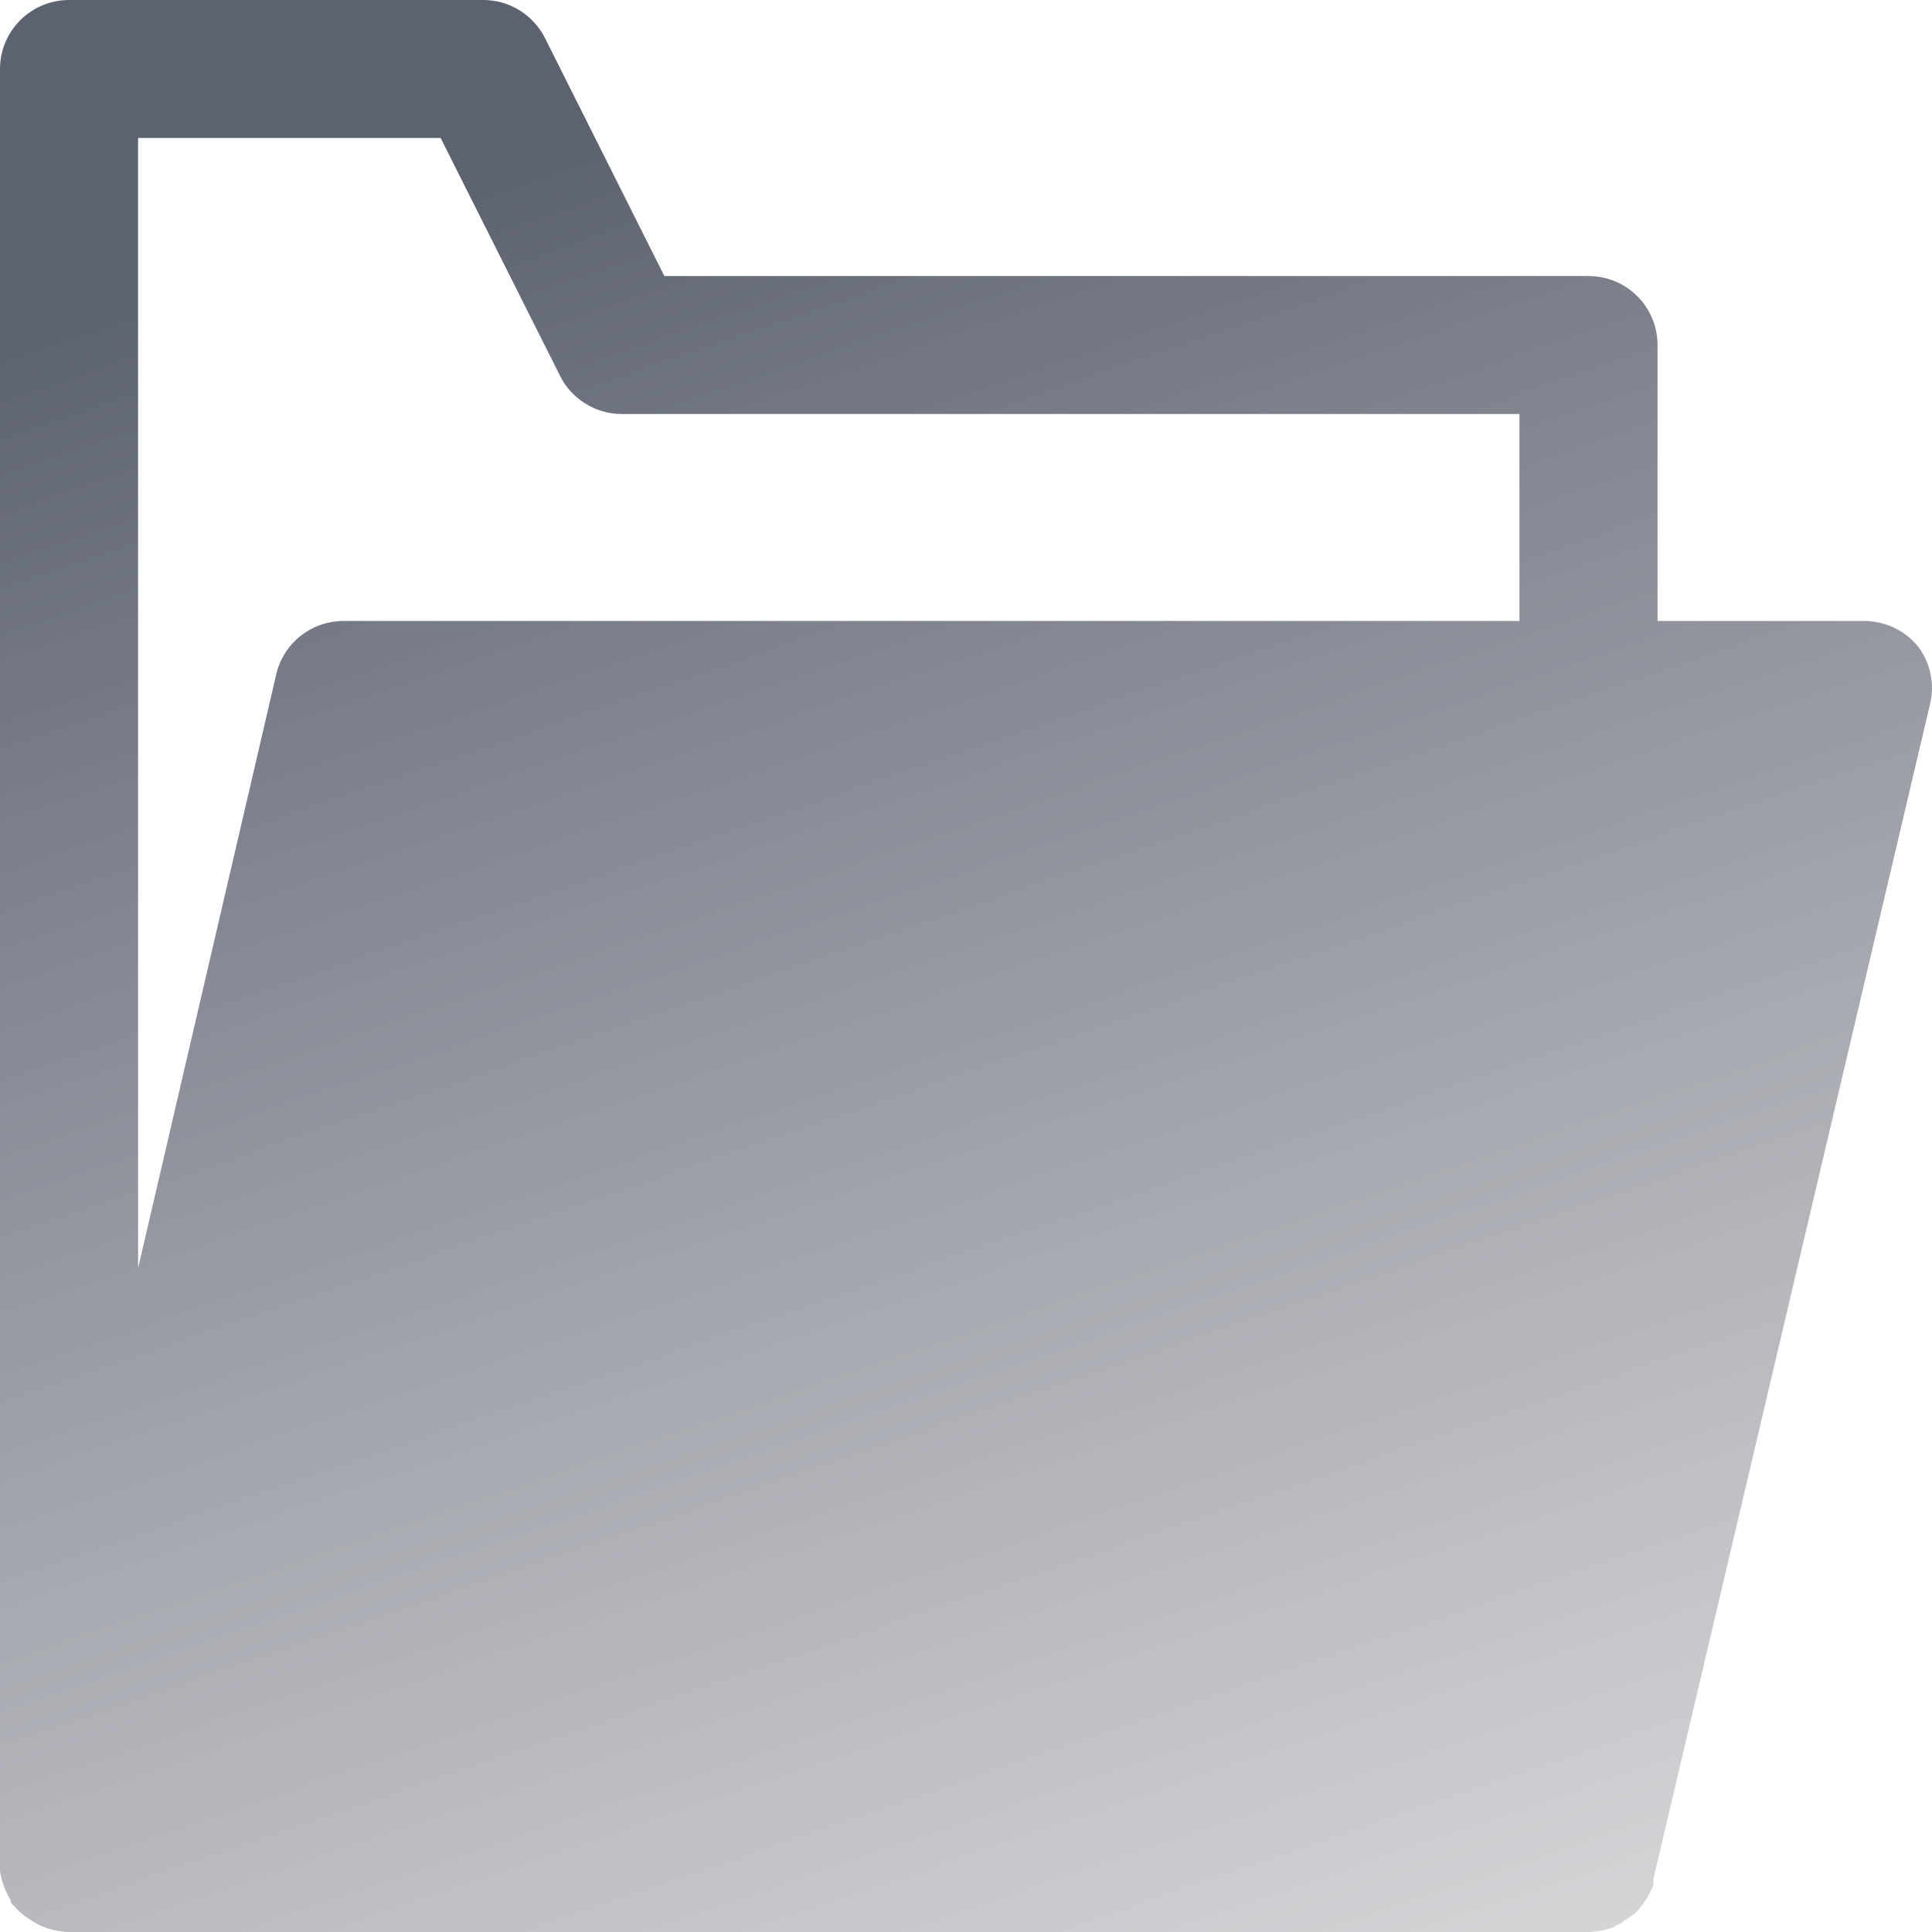
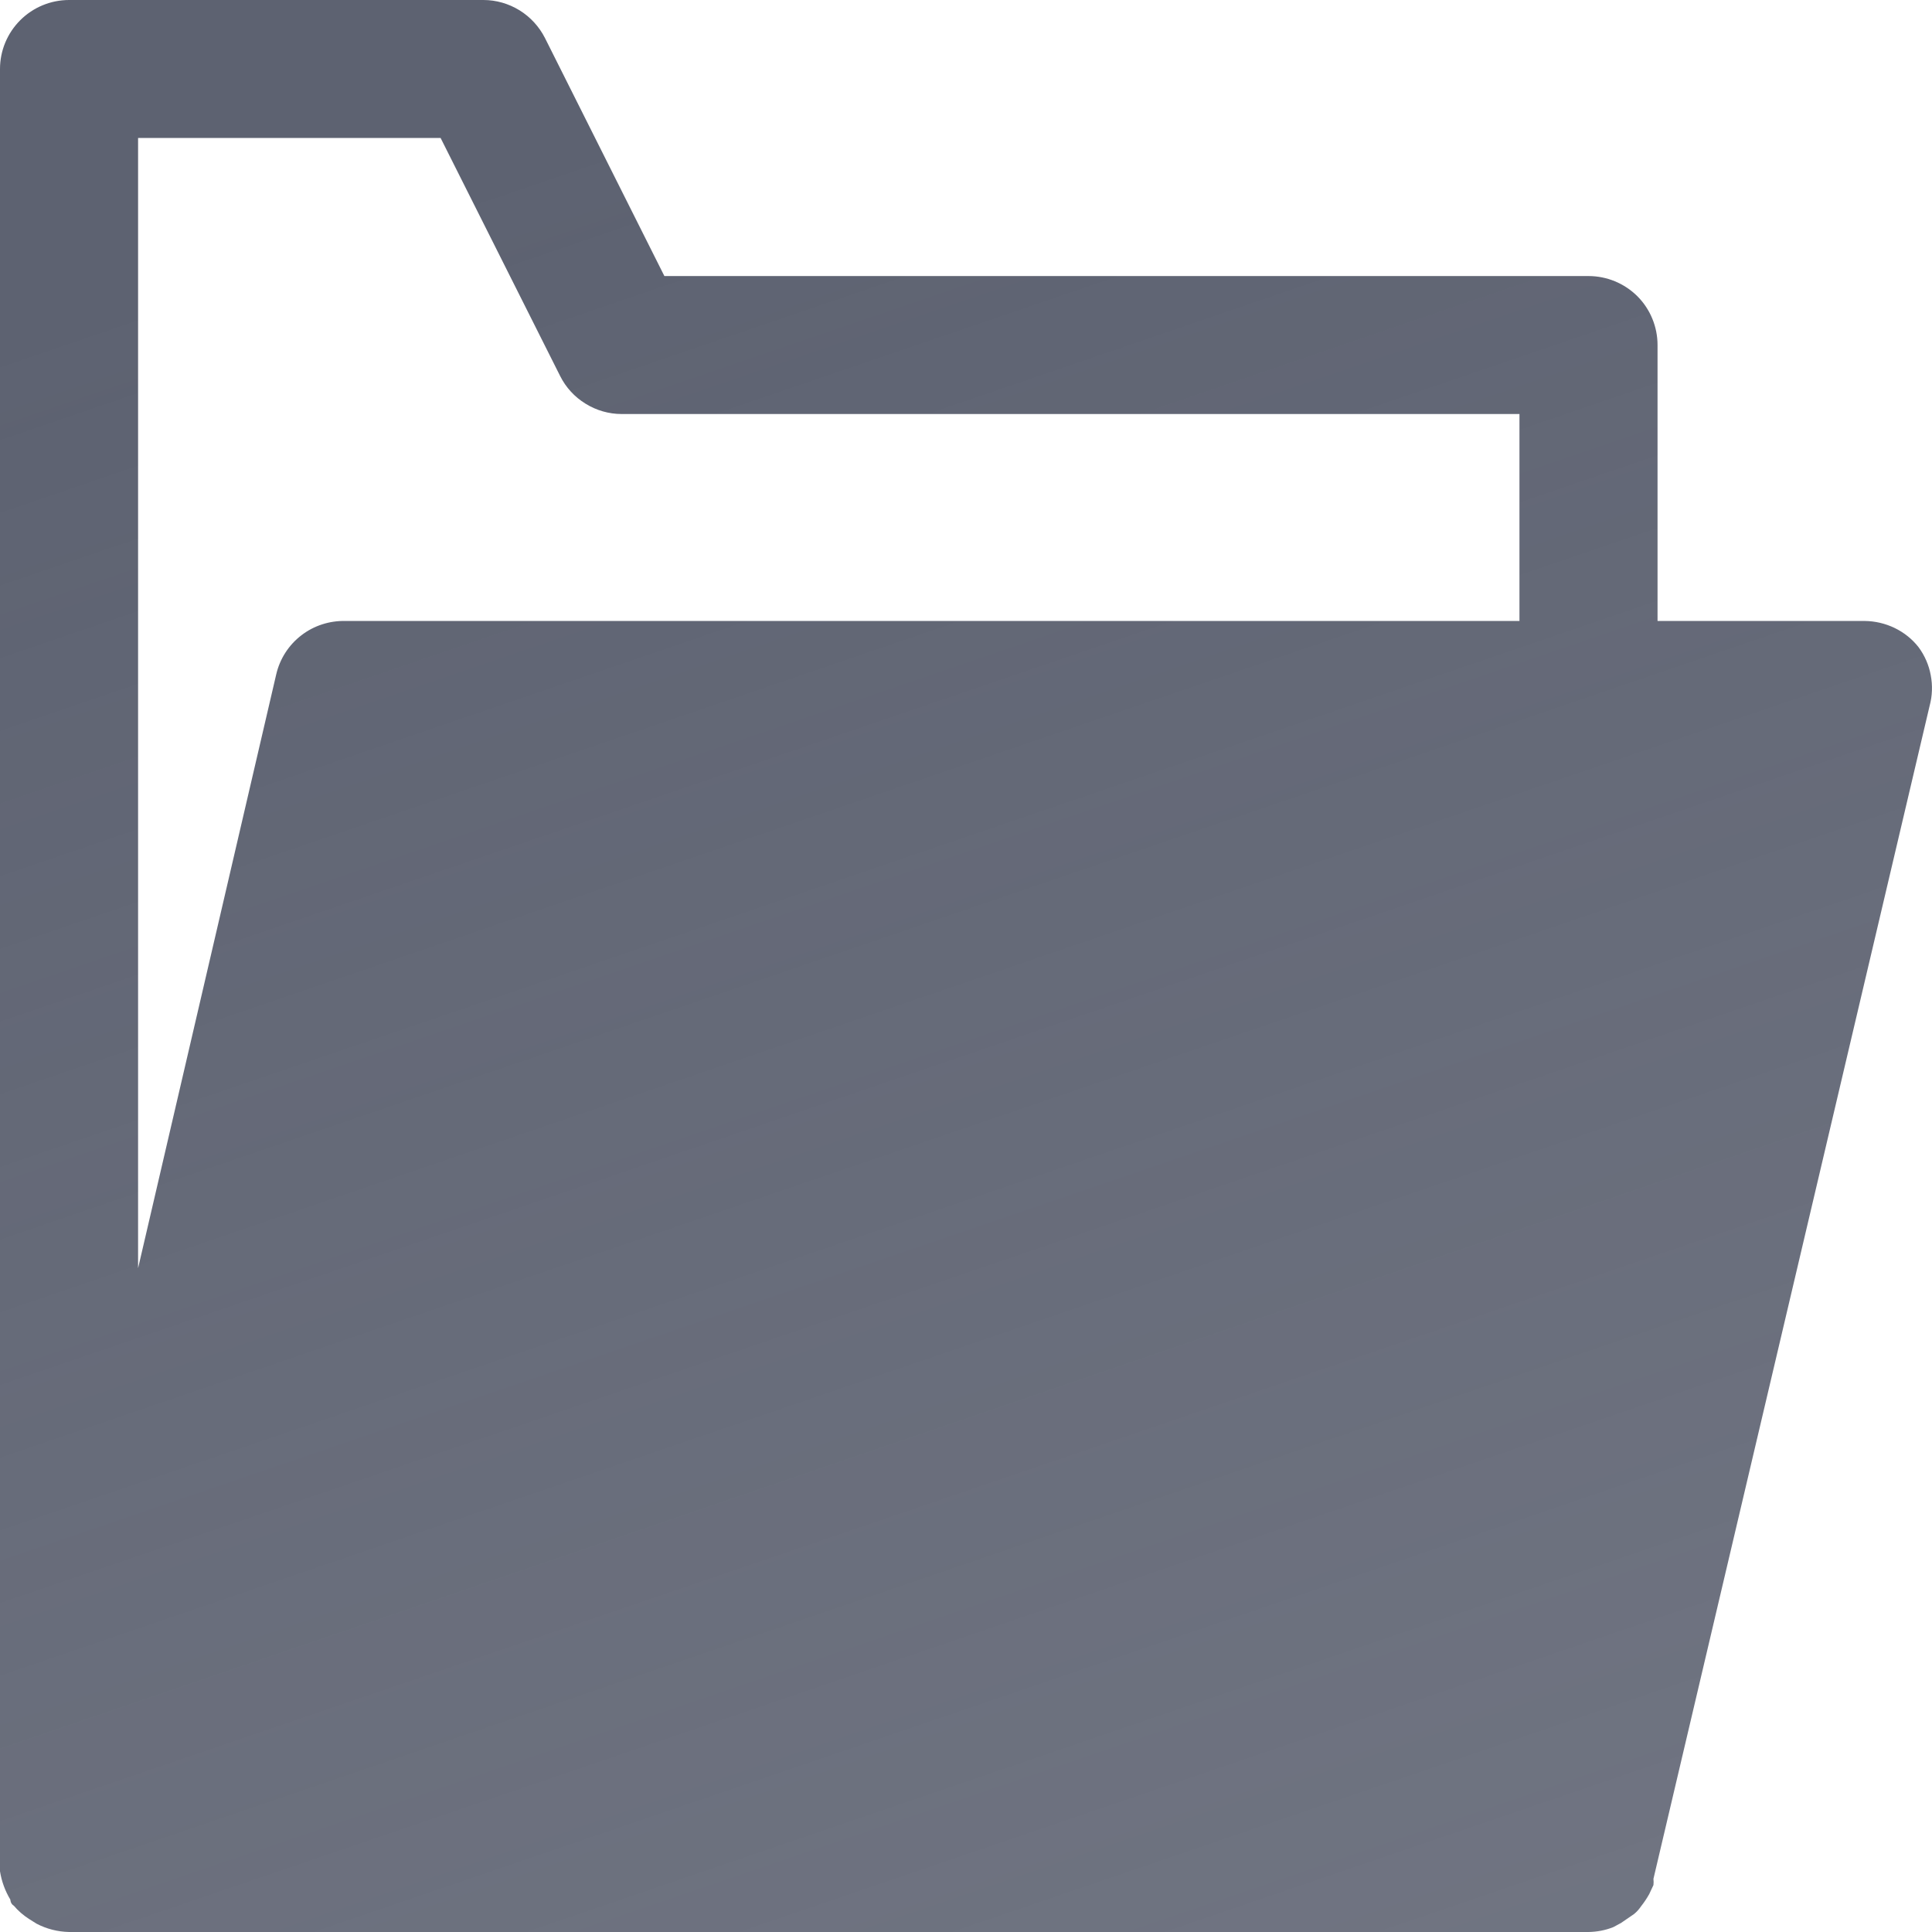
<svg xmlns="http://www.w3.org/2000/svg" width="17" height="17" viewBox="0 0 17 17" fill="none">
  <path d="M16.882 5.695C16.826 5.623 16.754 5.566 16.672 5.526C16.589 5.486 16.499 5.465 16.408 5.464H14.585V3.036C14.585 2.875 14.521 2.72 14.407 2.606C14.293 2.493 14.139 2.429 13.977 2.429H5.846L4.795 0.334C4.744 0.234 4.667 0.15 4.572 0.091C4.476 0.032 4.366 0 4.254 0H0.608C0.447 0 0.292 0.064 0.178 0.178C0.064 0.292 0 0.446 0 0.607V16.466C0.014 16.554 0.045 16.639 0.091 16.715C0.091 16.715 0.091 16.751 0.122 16.769C0.16 16.814 0.205 16.853 0.255 16.885L0.322 16.927C0.41 16.973 0.508 16.998 0.608 17H13.977C14.052 16.999 14.126 16.985 14.196 16.957L14.263 16.921L14.378 16.842C14.402 16.823 14.422 16.8 14.439 16.775C14.466 16.741 14.491 16.704 14.512 16.666L14.549 16.587C14.551 16.569 14.551 16.551 14.549 16.532L16.979 6.211C17.003 6.123 17.006 6.031 16.989 5.942C16.973 5.853 16.936 5.768 16.882 5.695ZM3.877 1.214L4.929 3.309C4.979 3.409 5.056 3.493 5.152 3.552C5.247 3.611 5.357 3.643 5.469 3.643H13.37V5.464H3.039C2.899 5.461 2.762 5.505 2.652 5.59C2.541 5.675 2.463 5.796 2.431 5.932L1.215 11.159V1.214H3.877Z" fill="url(#paint0_linear_30_6635)" />
  <defs>
    <linearGradient id="paint0_linear_30_6635" x1="8.508" y1="3.39132e-07" x2="15" y2="19" gradientUnits="userSpaceOnUse">
      <stop stop-color="#5D6271" />
-       <stop offset="1" stop-color="#DCDCDD" stop-opacity="0.87" />
+       <stop offset="1" stop-color="#5d6271" stop-opacity="0.87" />
    </linearGradient>
  </defs>
</svg>
